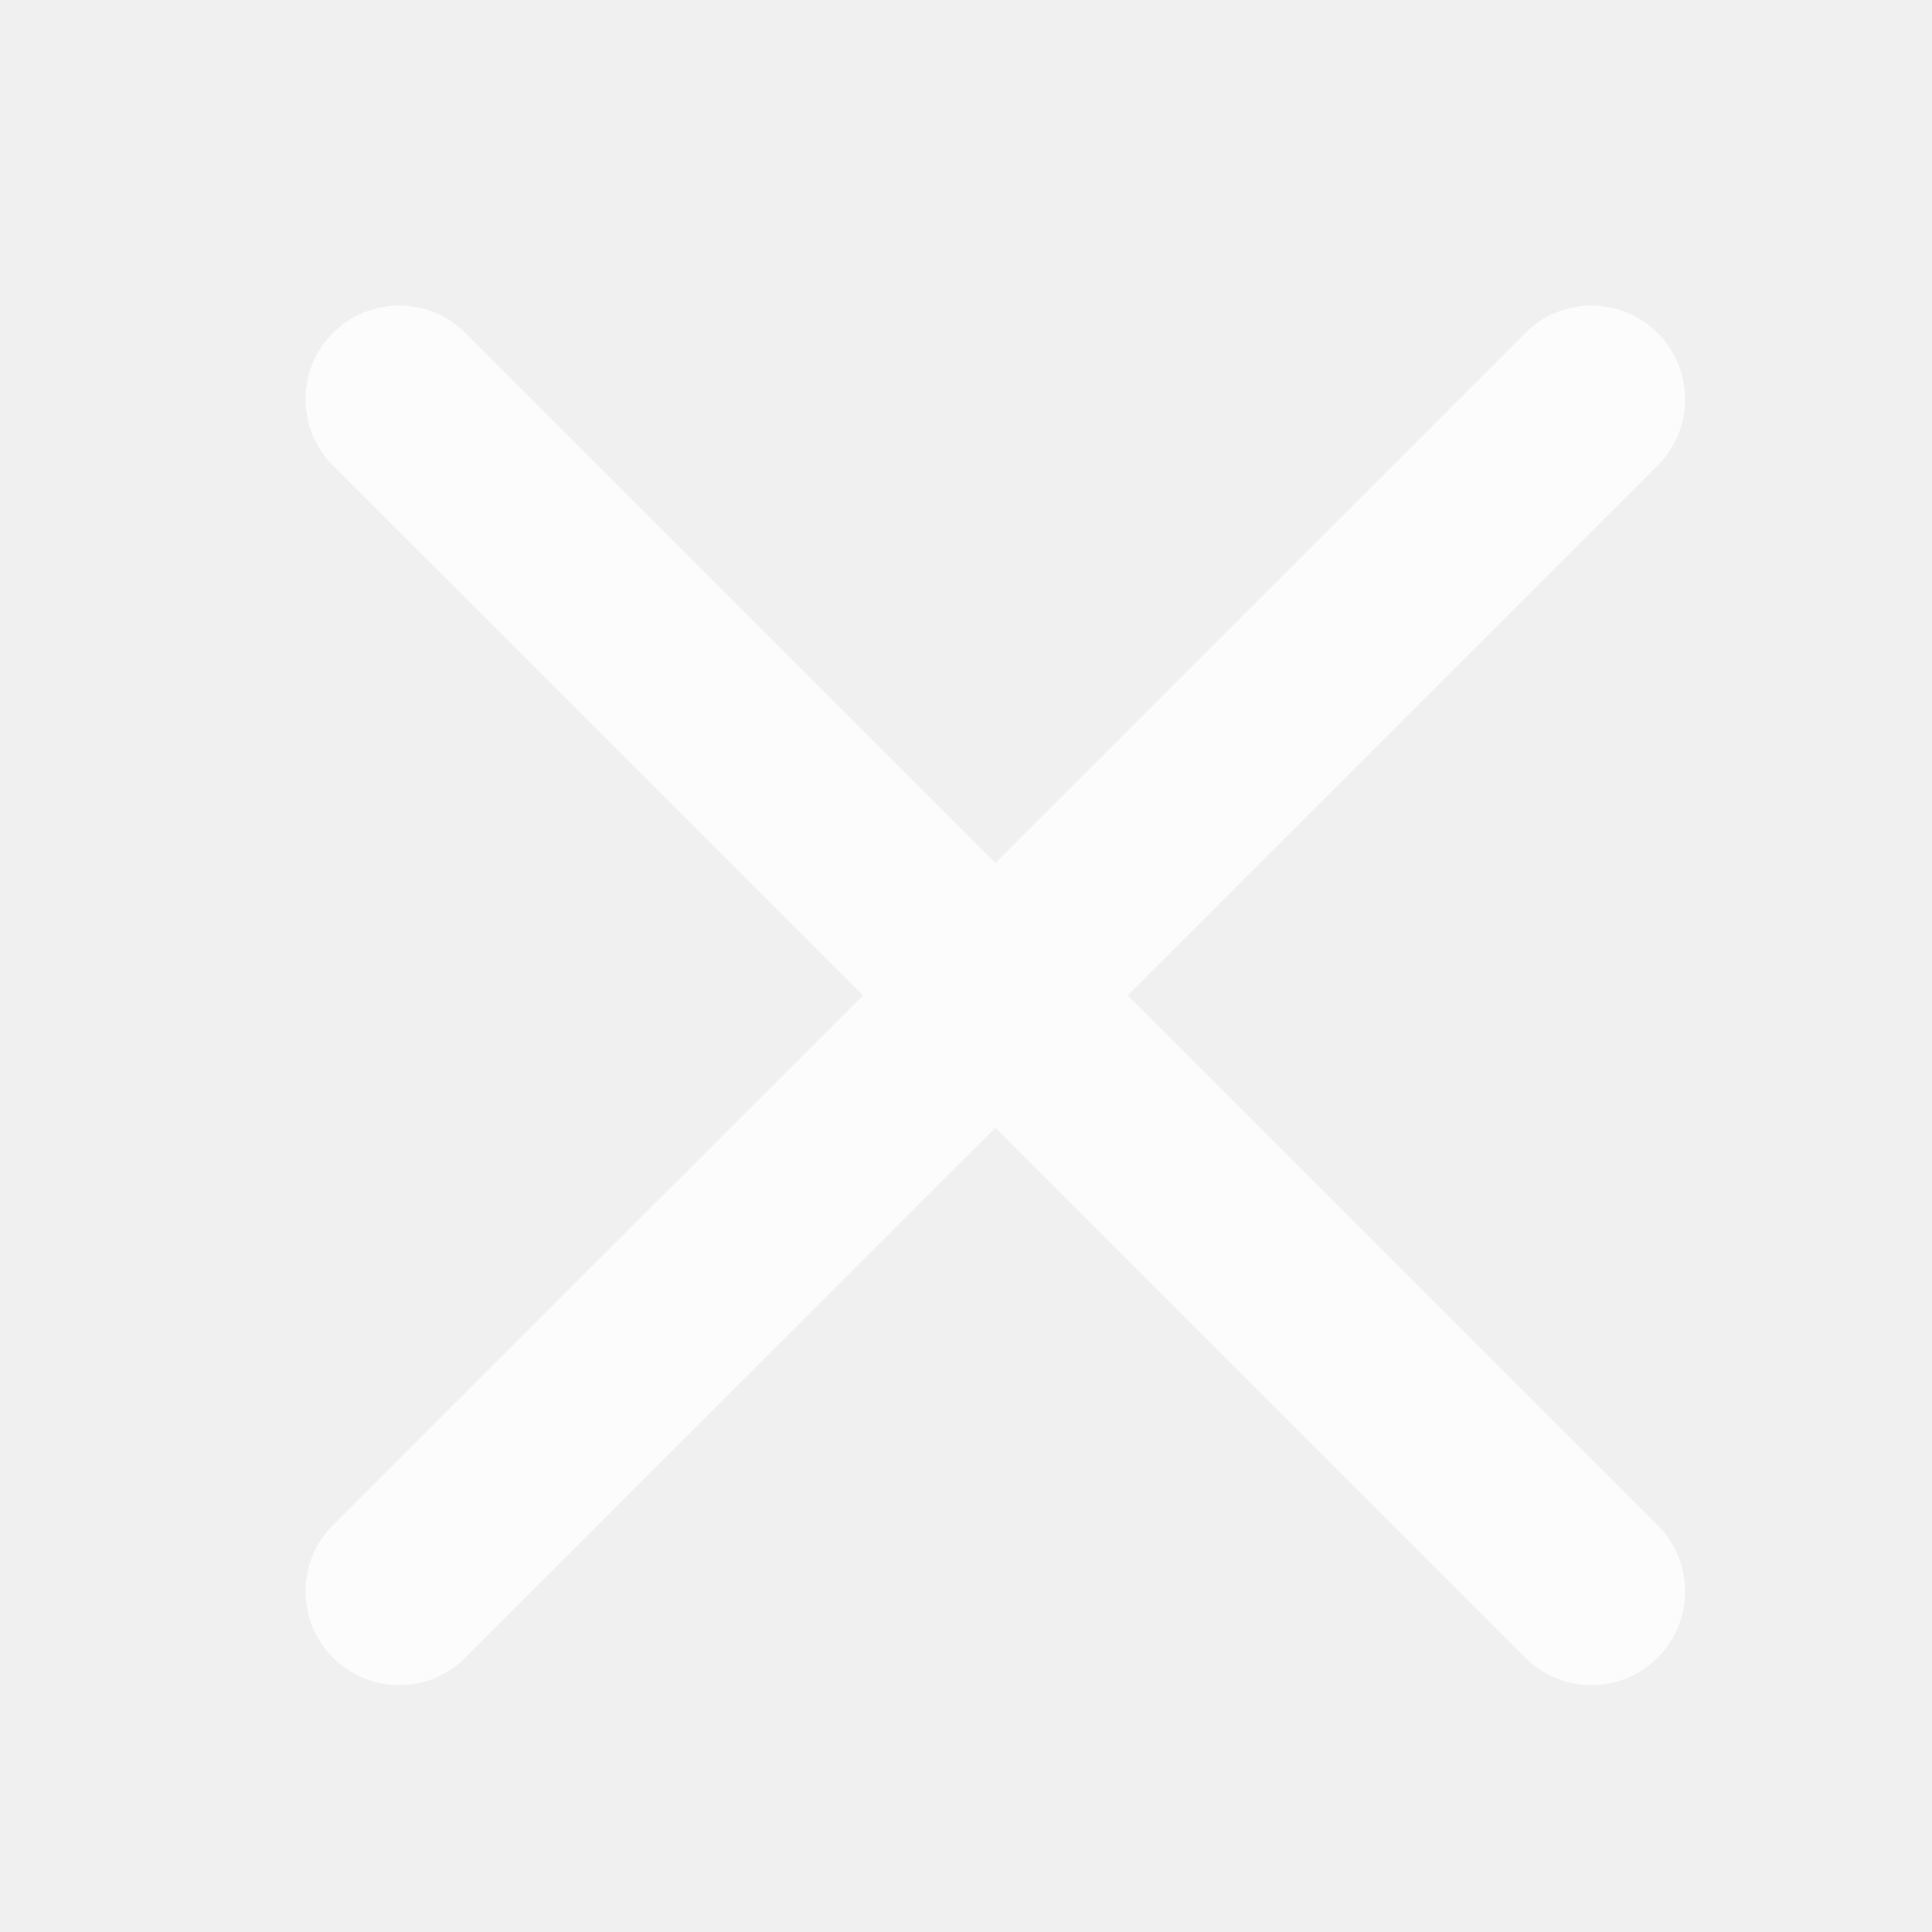
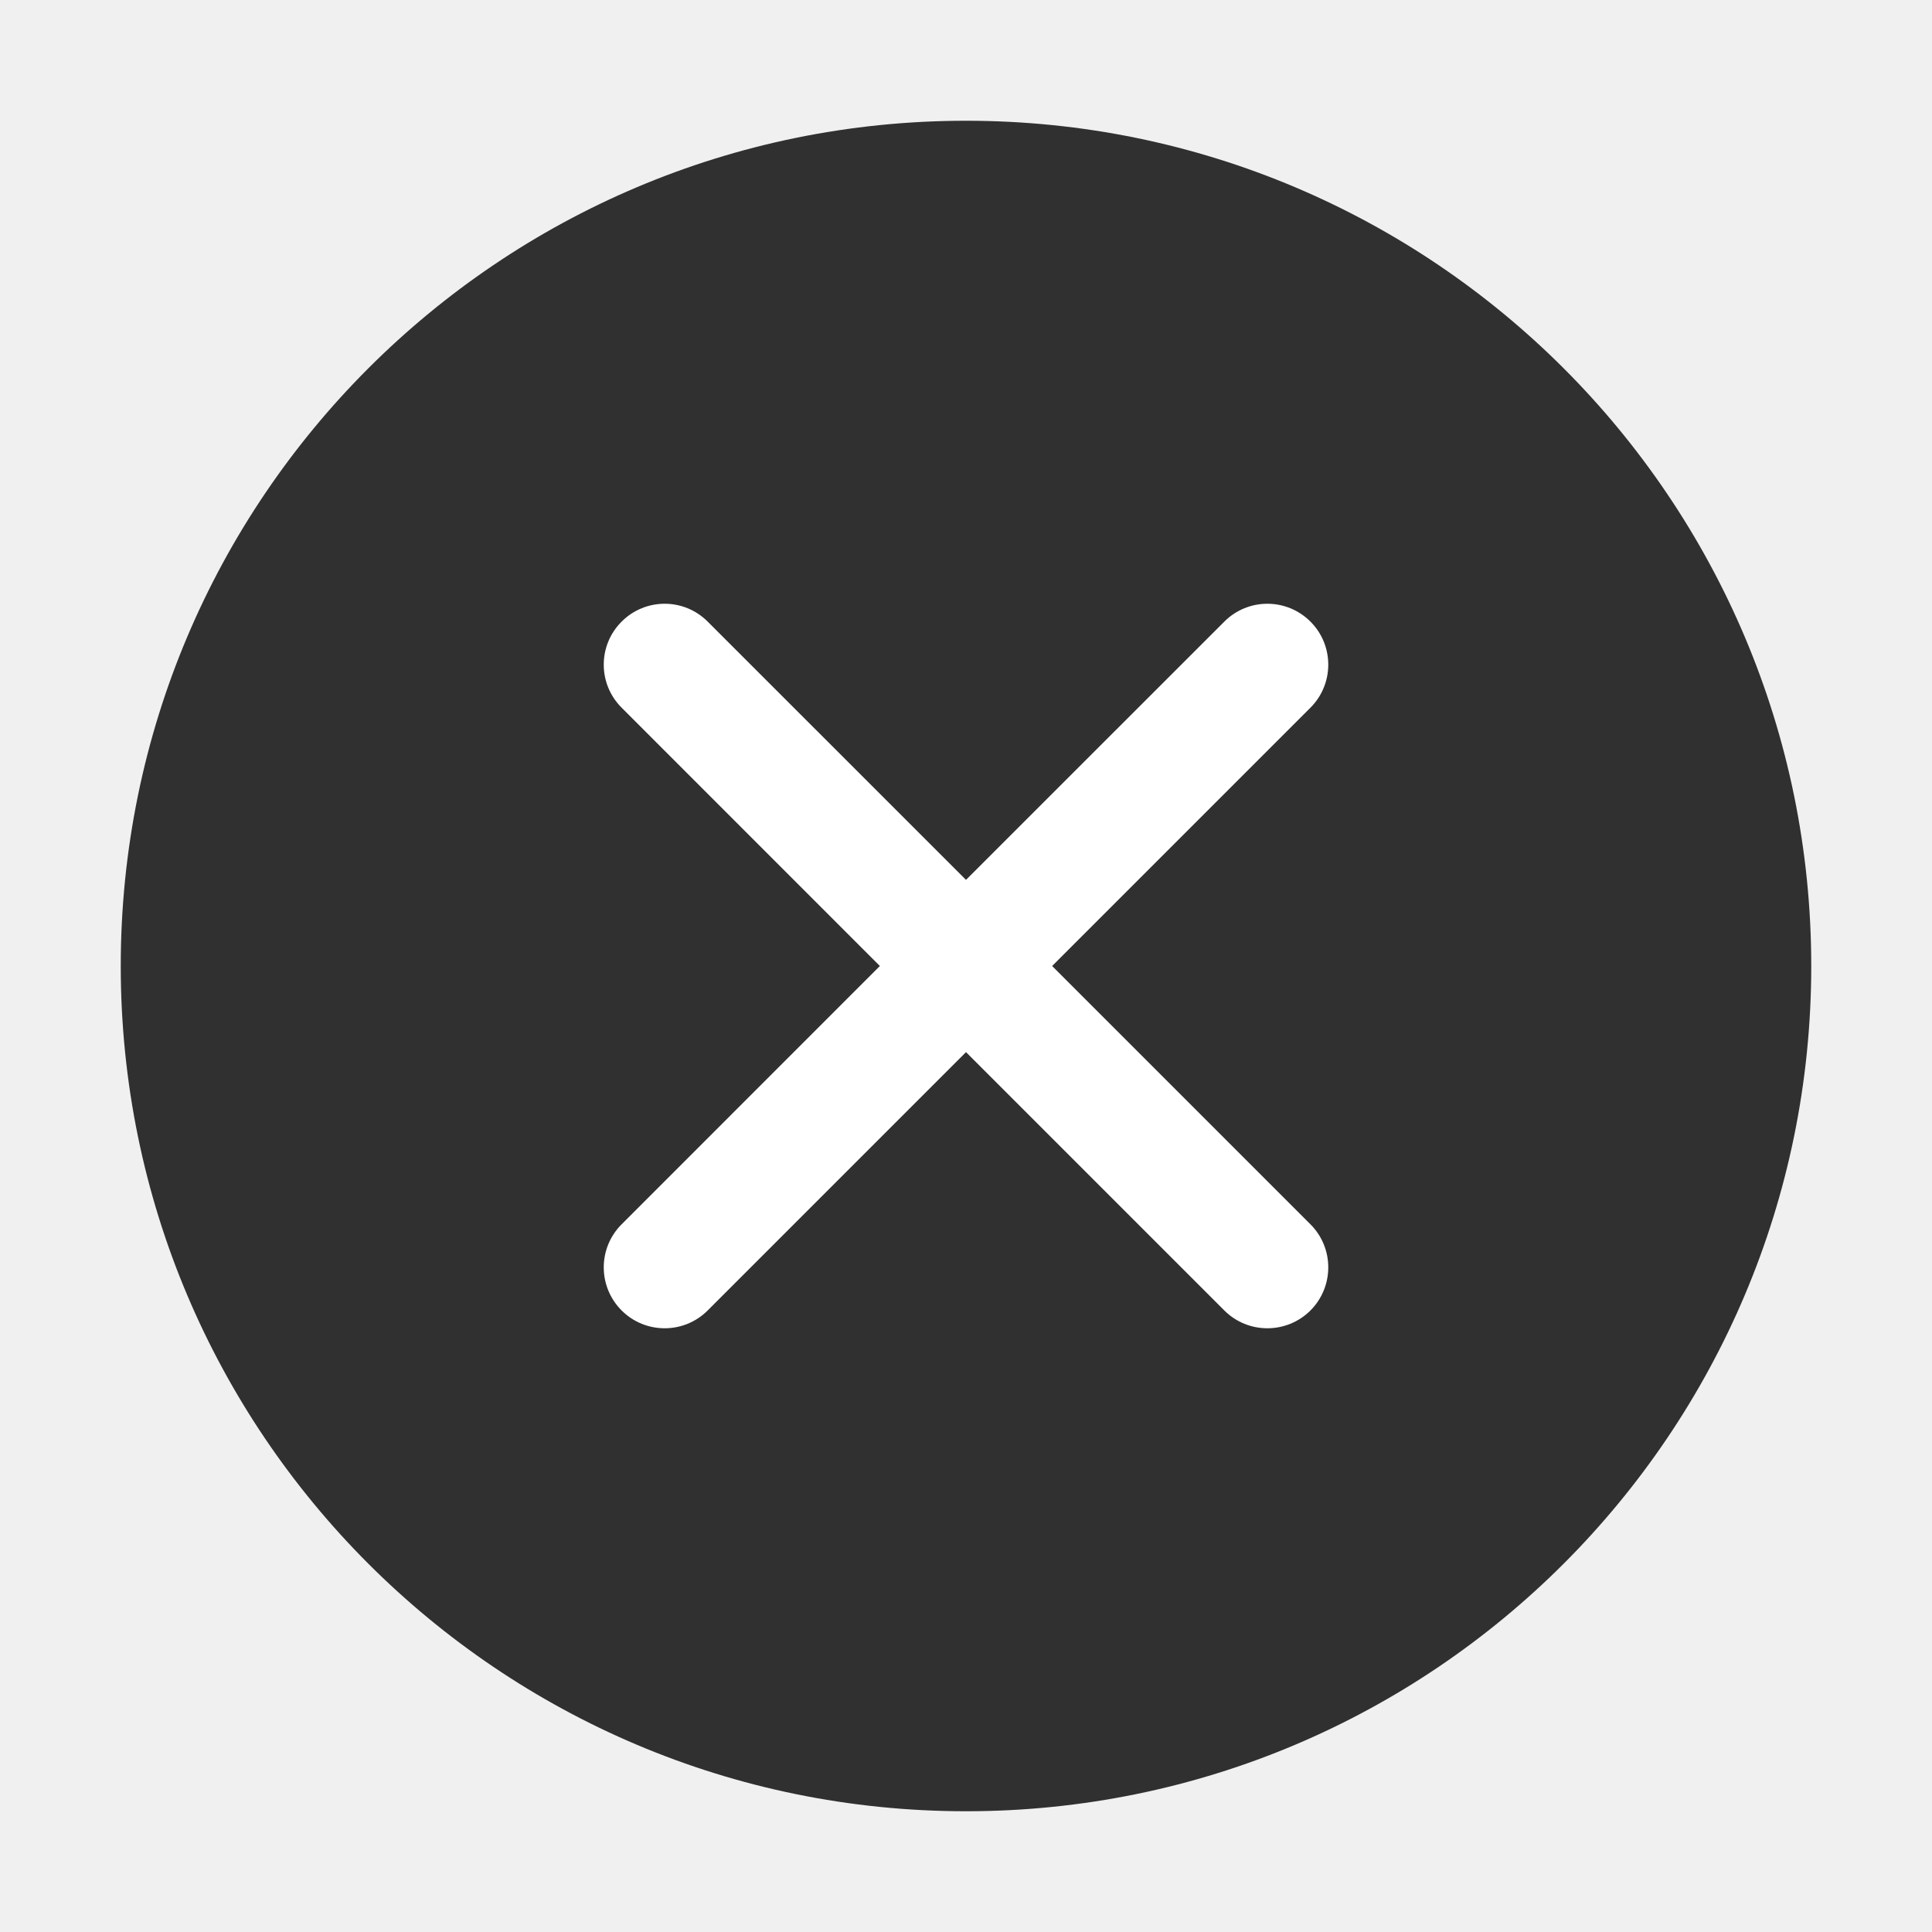
- <svg xmlns="http://www.w3.org/2000/svg" width="16" height="16" viewBox="0 0 16 16" fill="none">
-   <path fill-rule="evenodd" clip-rule="evenodd" d="M3.855 2.758C3.552 2.455 3.06 2.455 2.757 2.758C2.455 3.06 2.455 3.552 2.757 3.855L7.146 8.243L2.757 12.631C2.455 12.934 2.455 13.425 2.757 13.728C3.06 14.031 3.552 14.031 3.854 13.728L8.243 9.34L12.631 13.728C12.934 14.031 13.425 14.031 13.728 13.728C14.031 13.425 14.031 12.934 13.728 12.631L9.34 8.243L13.728 3.855C14.031 3.552 14.031 3.06 13.728 2.758C13.425 2.455 12.934 2.455 12.631 2.758L8.243 7.146L3.855 2.758Z" fill="white" fill-opacity="0.8" />
+ <svg xmlns="http://www.w3.org/2000/svg" width="24" height="24" viewBox="0 0 24 24" fill="none">
+   <g id="icon/com_xf_guanbi">
+     <circle id="Ellipse 351" cx="12" cy="12" r="10.5" fill="black" fill-opacity="0.8" />
+     <path id="Union" d="M7.722 15.209C7.426 15.504 7.426 15.983 7.722 16.279C8.017 16.574 8.496 16.574 8.791 16.279L12 13.07L15.209 16.279C15.504 16.574 15.983 16.574 16.279 16.279C16.574 15.983 16.574 15.504 16.279 15.209L13.07 12L16.279 8.791C16.574 8.496 16.574 8.017 16.279 7.722C15.983 7.426 15.504 7.426 15.209 7.722L12 10.93L8.791 7.722C8.496 7.426 8.017 7.426 7.722 7.722C7.426 8.017 7.426 8.496 7.722 8.791L10.93 12L7.722 15.209Z" fill="white" />
+   </g>
</svg>
